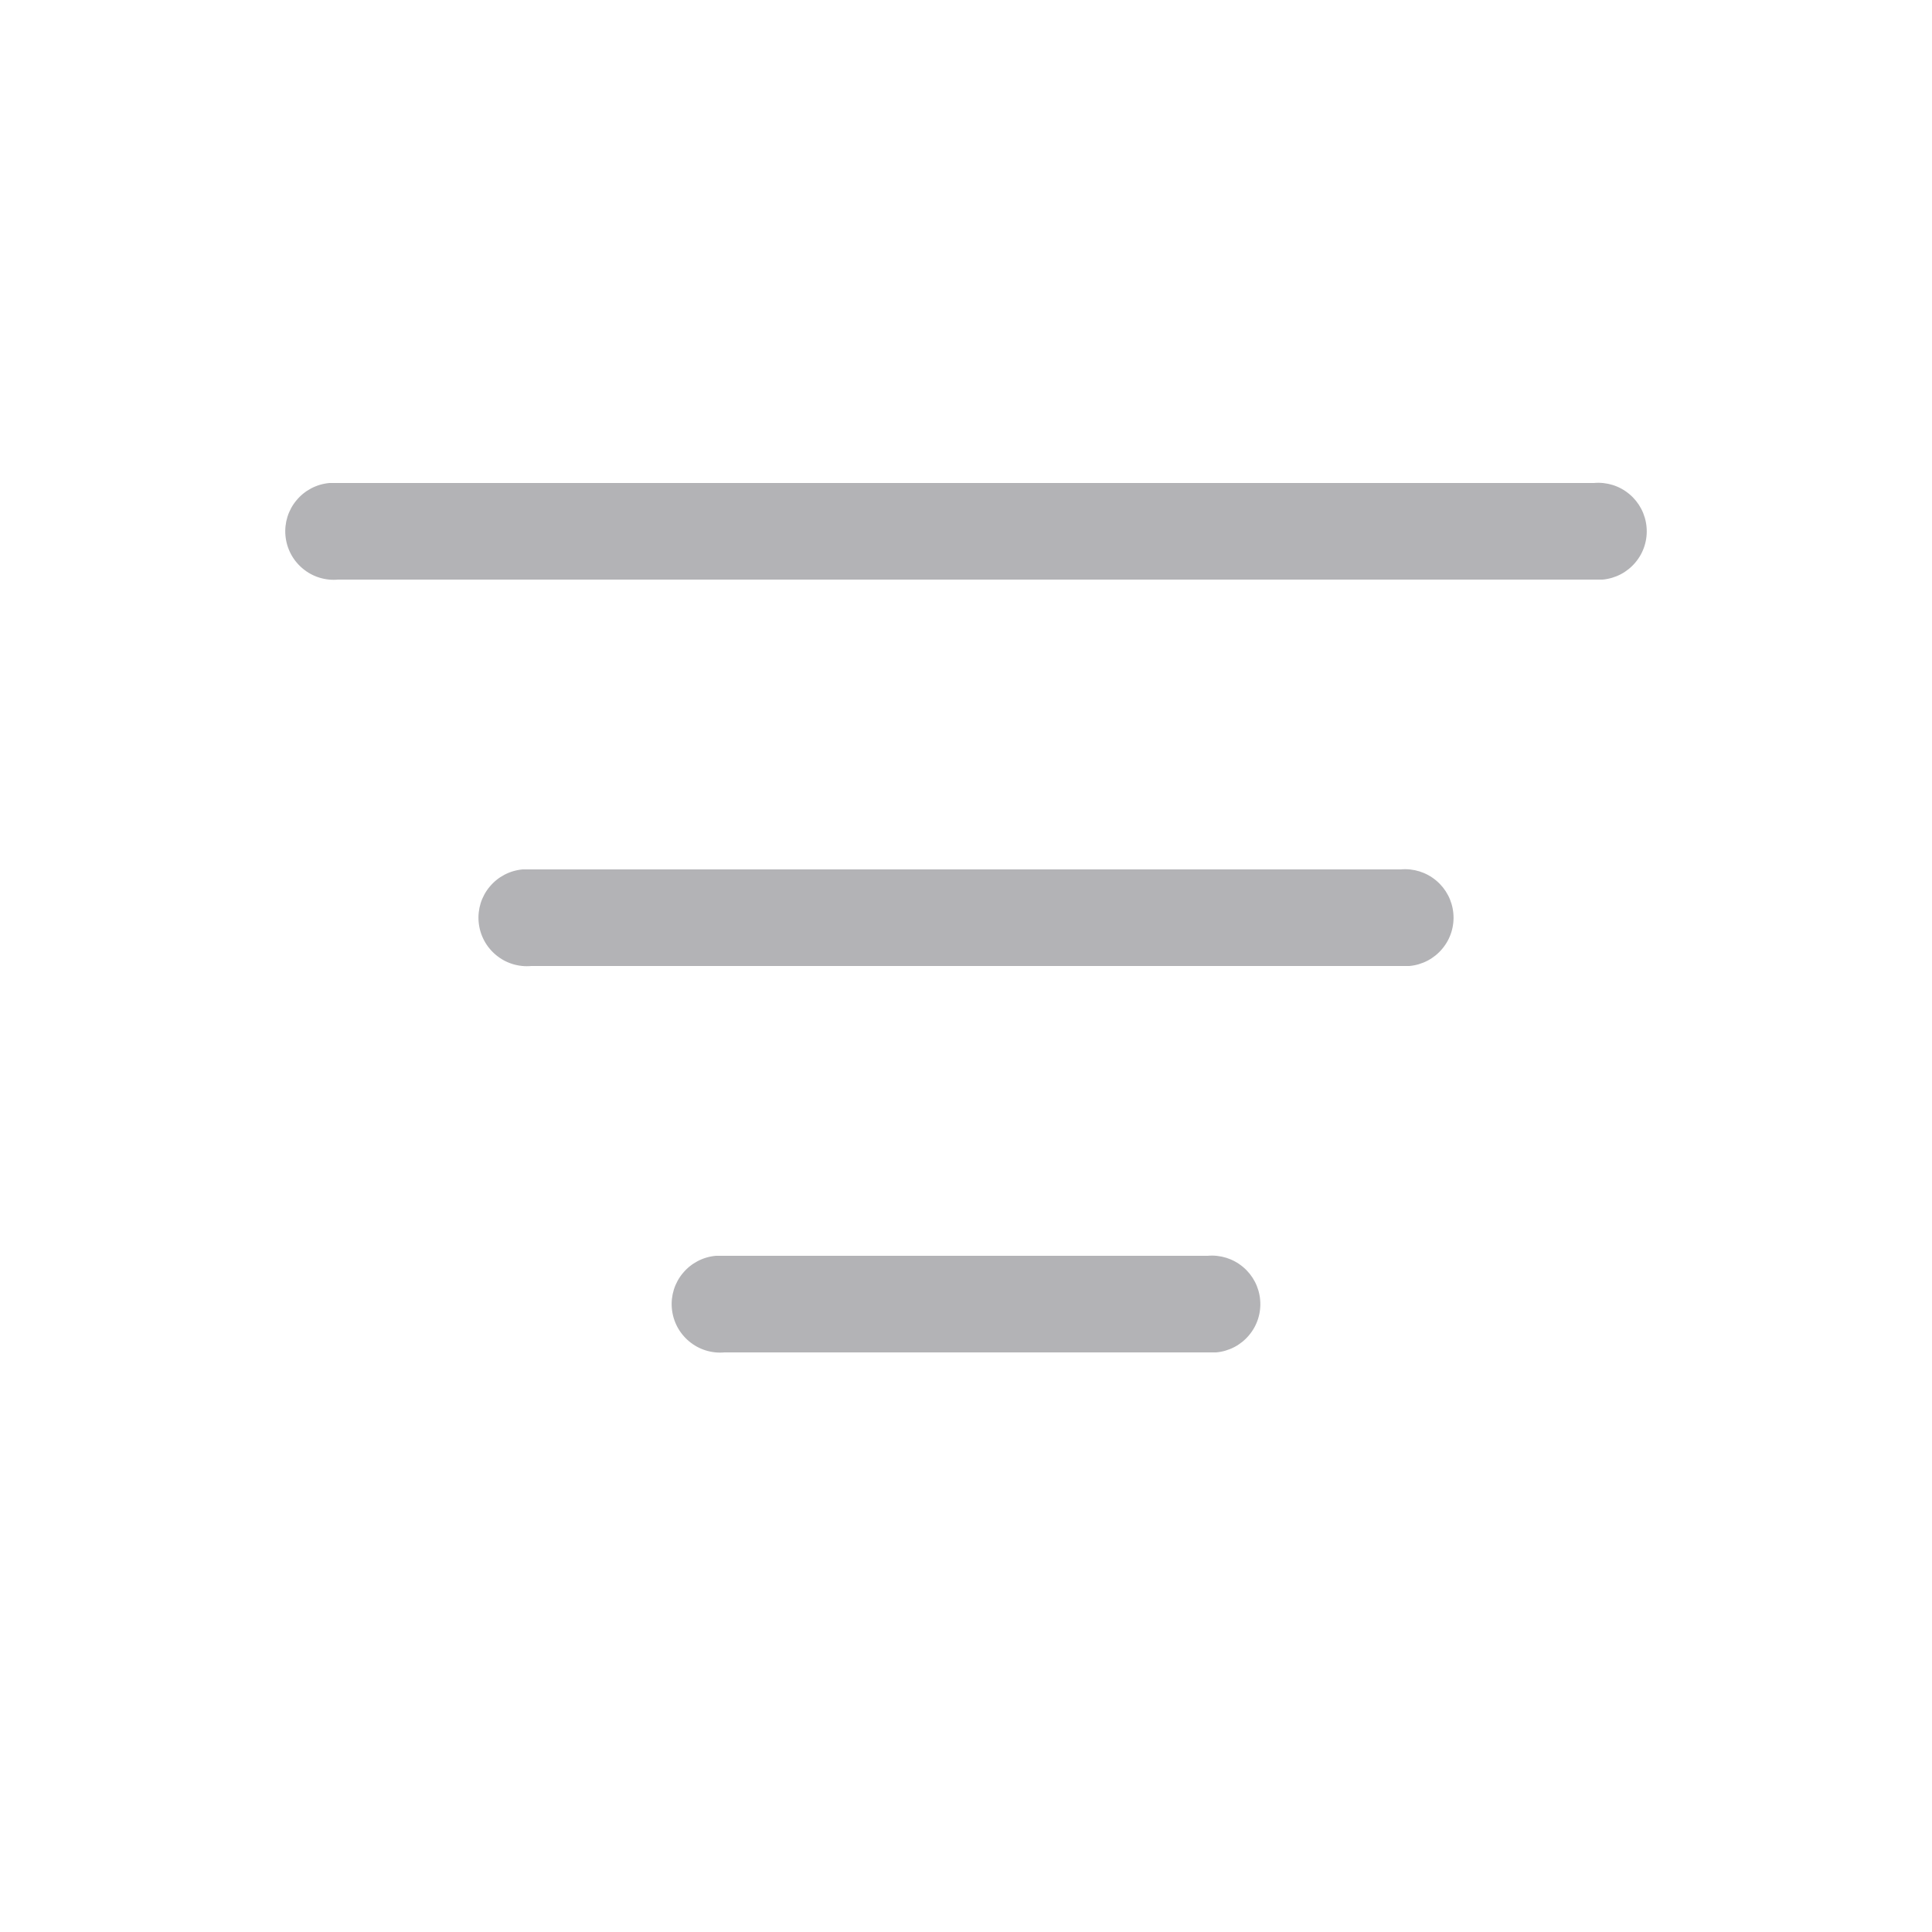
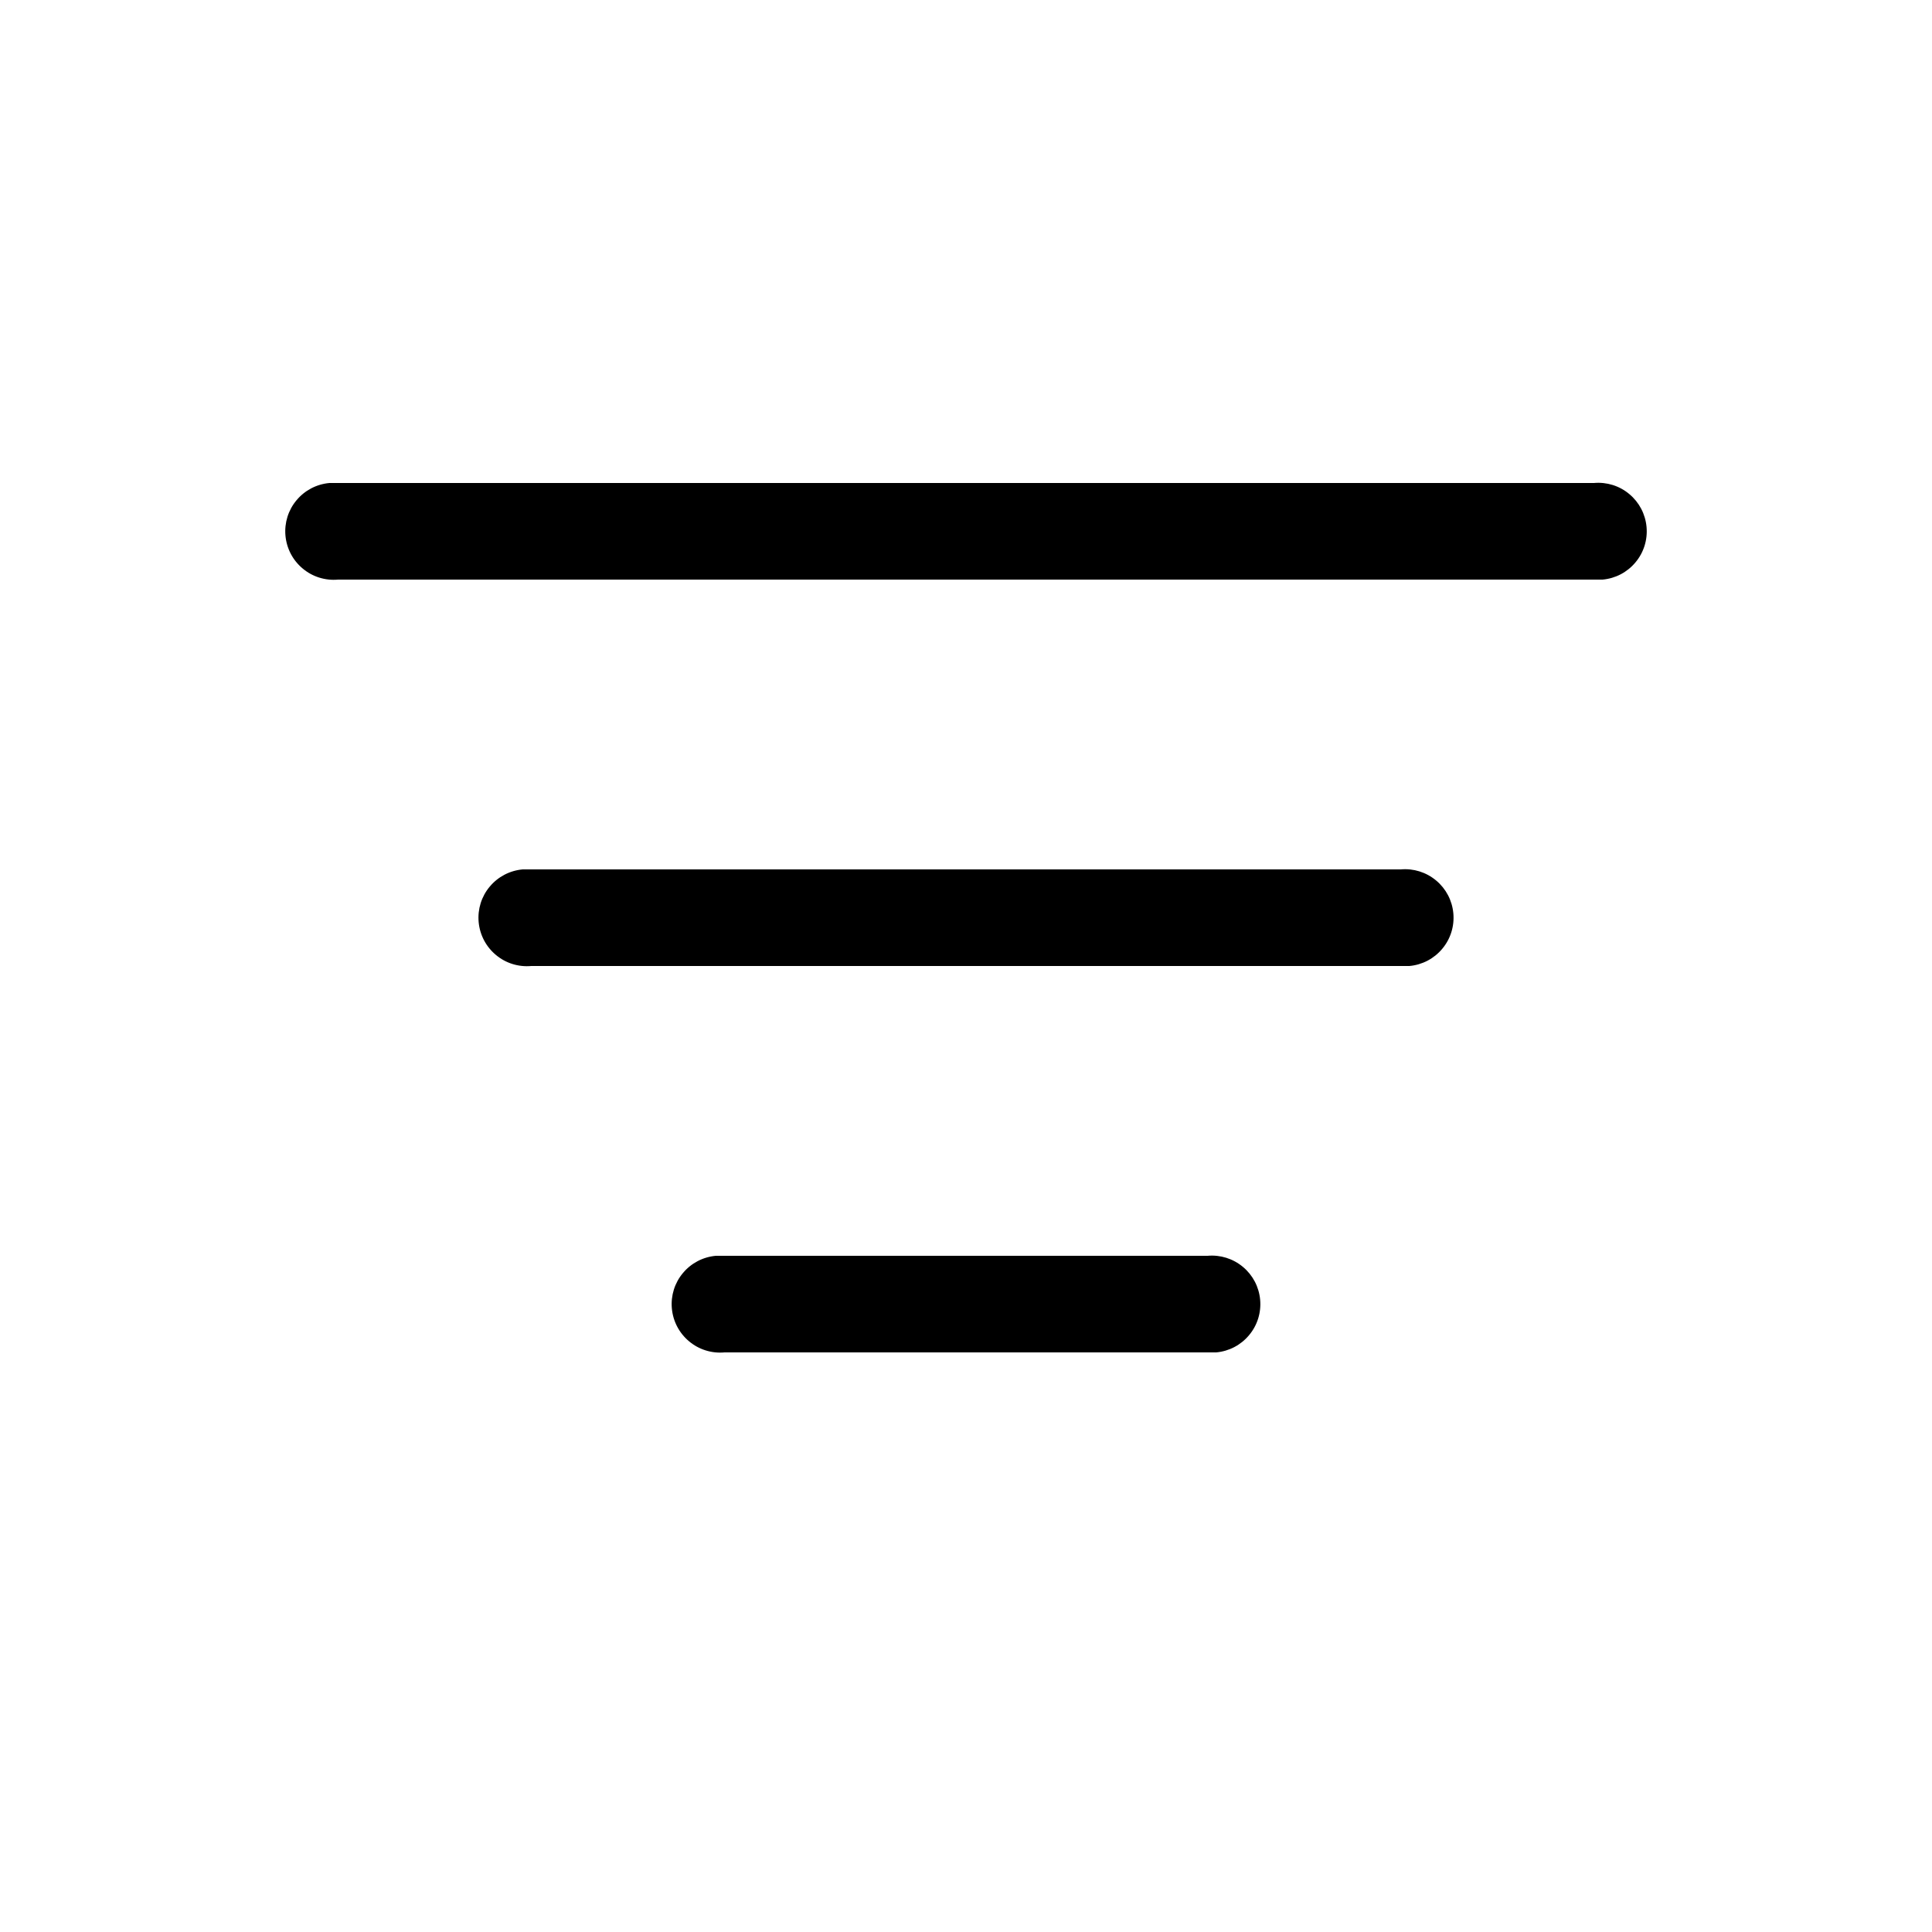
<svg xmlns="http://www.w3.org/2000/svg" width="20" height="20" viewBox="0 0 20 20" fill="none">
-   <path d="M7.5 13H12.5C12.633 12.988 12.764 13.029 12.867 13.115C12.969 13.2 13.033 13.322 13.045 13.455C13.057 13.588 13.016 13.72 12.93 13.822C12.845 13.924 12.723 13.988 12.59 14H7.5C7.367 14.012 7.235 13.971 7.133 13.885C7.031 13.8 6.967 13.678 6.955 13.545C6.943 13.412 6.984 13.28 7.07 13.178C7.155 13.076 7.277 13.012 7.41 13H12.5H7.5ZM5.5 9H14.5C14.633 8.988 14.764 9.029 14.867 9.115C14.969 9.2 15.033 9.322 15.045 9.455C15.057 9.588 15.016 9.72 14.93 9.822C14.845 9.924 14.723 9.988 14.59 10H5.5C5.367 10.012 5.235 9.971 5.133 9.885C5.031 9.8 4.967 9.678 4.955 9.545C4.943 9.412 4.984 9.28 5.07 9.178C5.155 9.076 5.277 9.012 5.41 9H14.5H5.5ZM3.5 5H16.5C16.633 4.988 16.765 5.029 16.867 5.115C16.969 5.2 17.033 5.322 17.045 5.455C17.057 5.588 17.016 5.72 16.93 5.822C16.845 5.924 16.723 5.988 16.59 6H3.5C3.367 6.012 3.235 5.971 3.133 5.885C3.031 5.8 2.967 5.678 2.955 5.545C2.943 5.412 2.984 5.28 3.07 5.178C3.155 5.076 3.277 5.012 3.41 5H16.5H3.5Z" fill="#b3b3b6" />
+   <path d="M7.5 13H12.5C12.633 12.988 12.764 13.029 12.867 13.115C12.969 13.2 13.033 13.322 13.045 13.455C13.057 13.588 13.016 13.72 12.93 13.822C12.845 13.924 12.723 13.988 12.59 14H7.5C7.367 14.012 7.235 13.971 7.133 13.885C7.031 13.8 6.967 13.678 6.955 13.545C6.943 13.412 6.984 13.28 7.07 13.178C7.155 13.076 7.277 13.012 7.41 13H12.5H7.5ZM5.5 9H14.5C14.633 8.988 14.764 9.029 14.867 9.115C14.969 9.2 15.033 9.322 15.045 9.455C15.057 9.588 15.016 9.72 14.93 9.822C14.845 9.924 14.723 9.988 14.59 10H5.5C5.367 10.012 5.235 9.971 5.133 9.885C5.031 9.8 4.967 9.678 4.955 9.545C4.943 9.412 4.984 9.28 5.07 9.178C5.155 9.076 5.277 9.012 5.41 9H14.5H5.5ZM3.5 5H16.5C16.633 4.988 16.765 5.029 16.867 5.115C16.969 5.2 17.033 5.322 17.045 5.455C17.057 5.588 17.016 5.72 16.93 5.822C16.845 5.924 16.723 5.988 16.59 6H3.5C3.367 6.012 3.235 5.971 3.133 5.885C3.031 5.8 2.967 5.678 2.955 5.545C2.943 5.412 2.984 5.28 3.07 5.178C3.155 5.076 3.277 5.012 3.41 5H16.5H3.5Z" fill="black" />
</svg>
